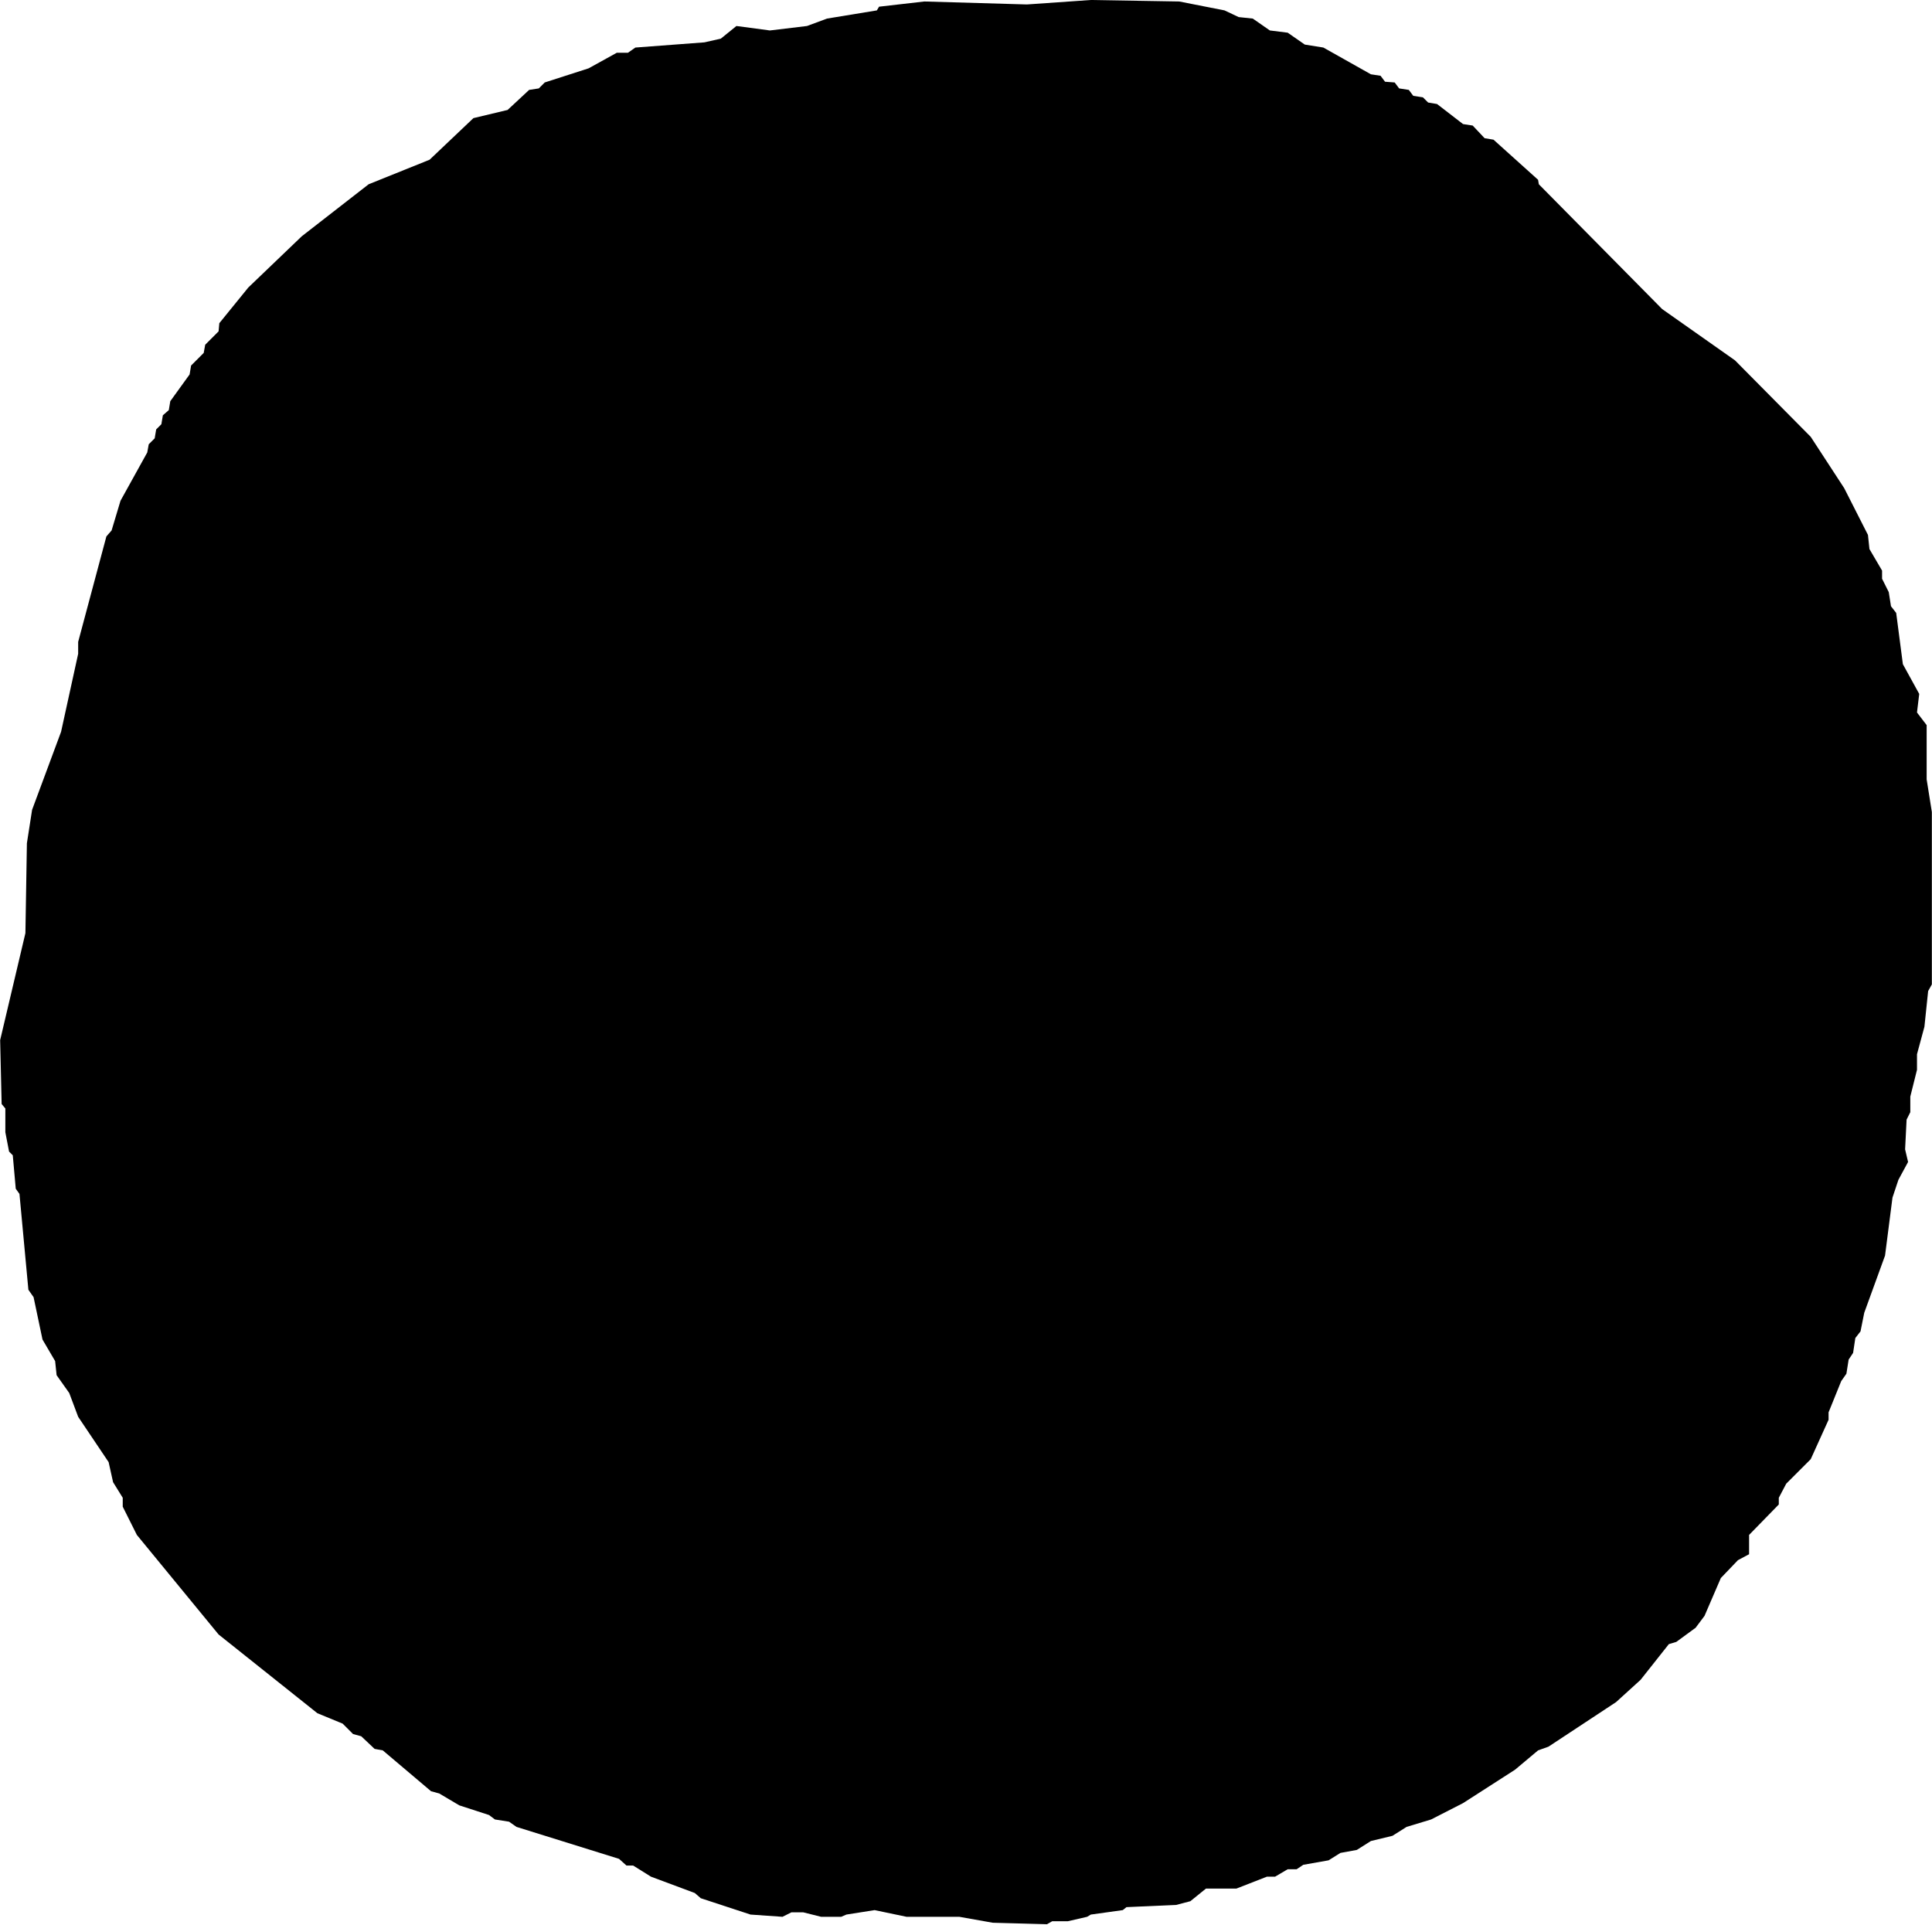
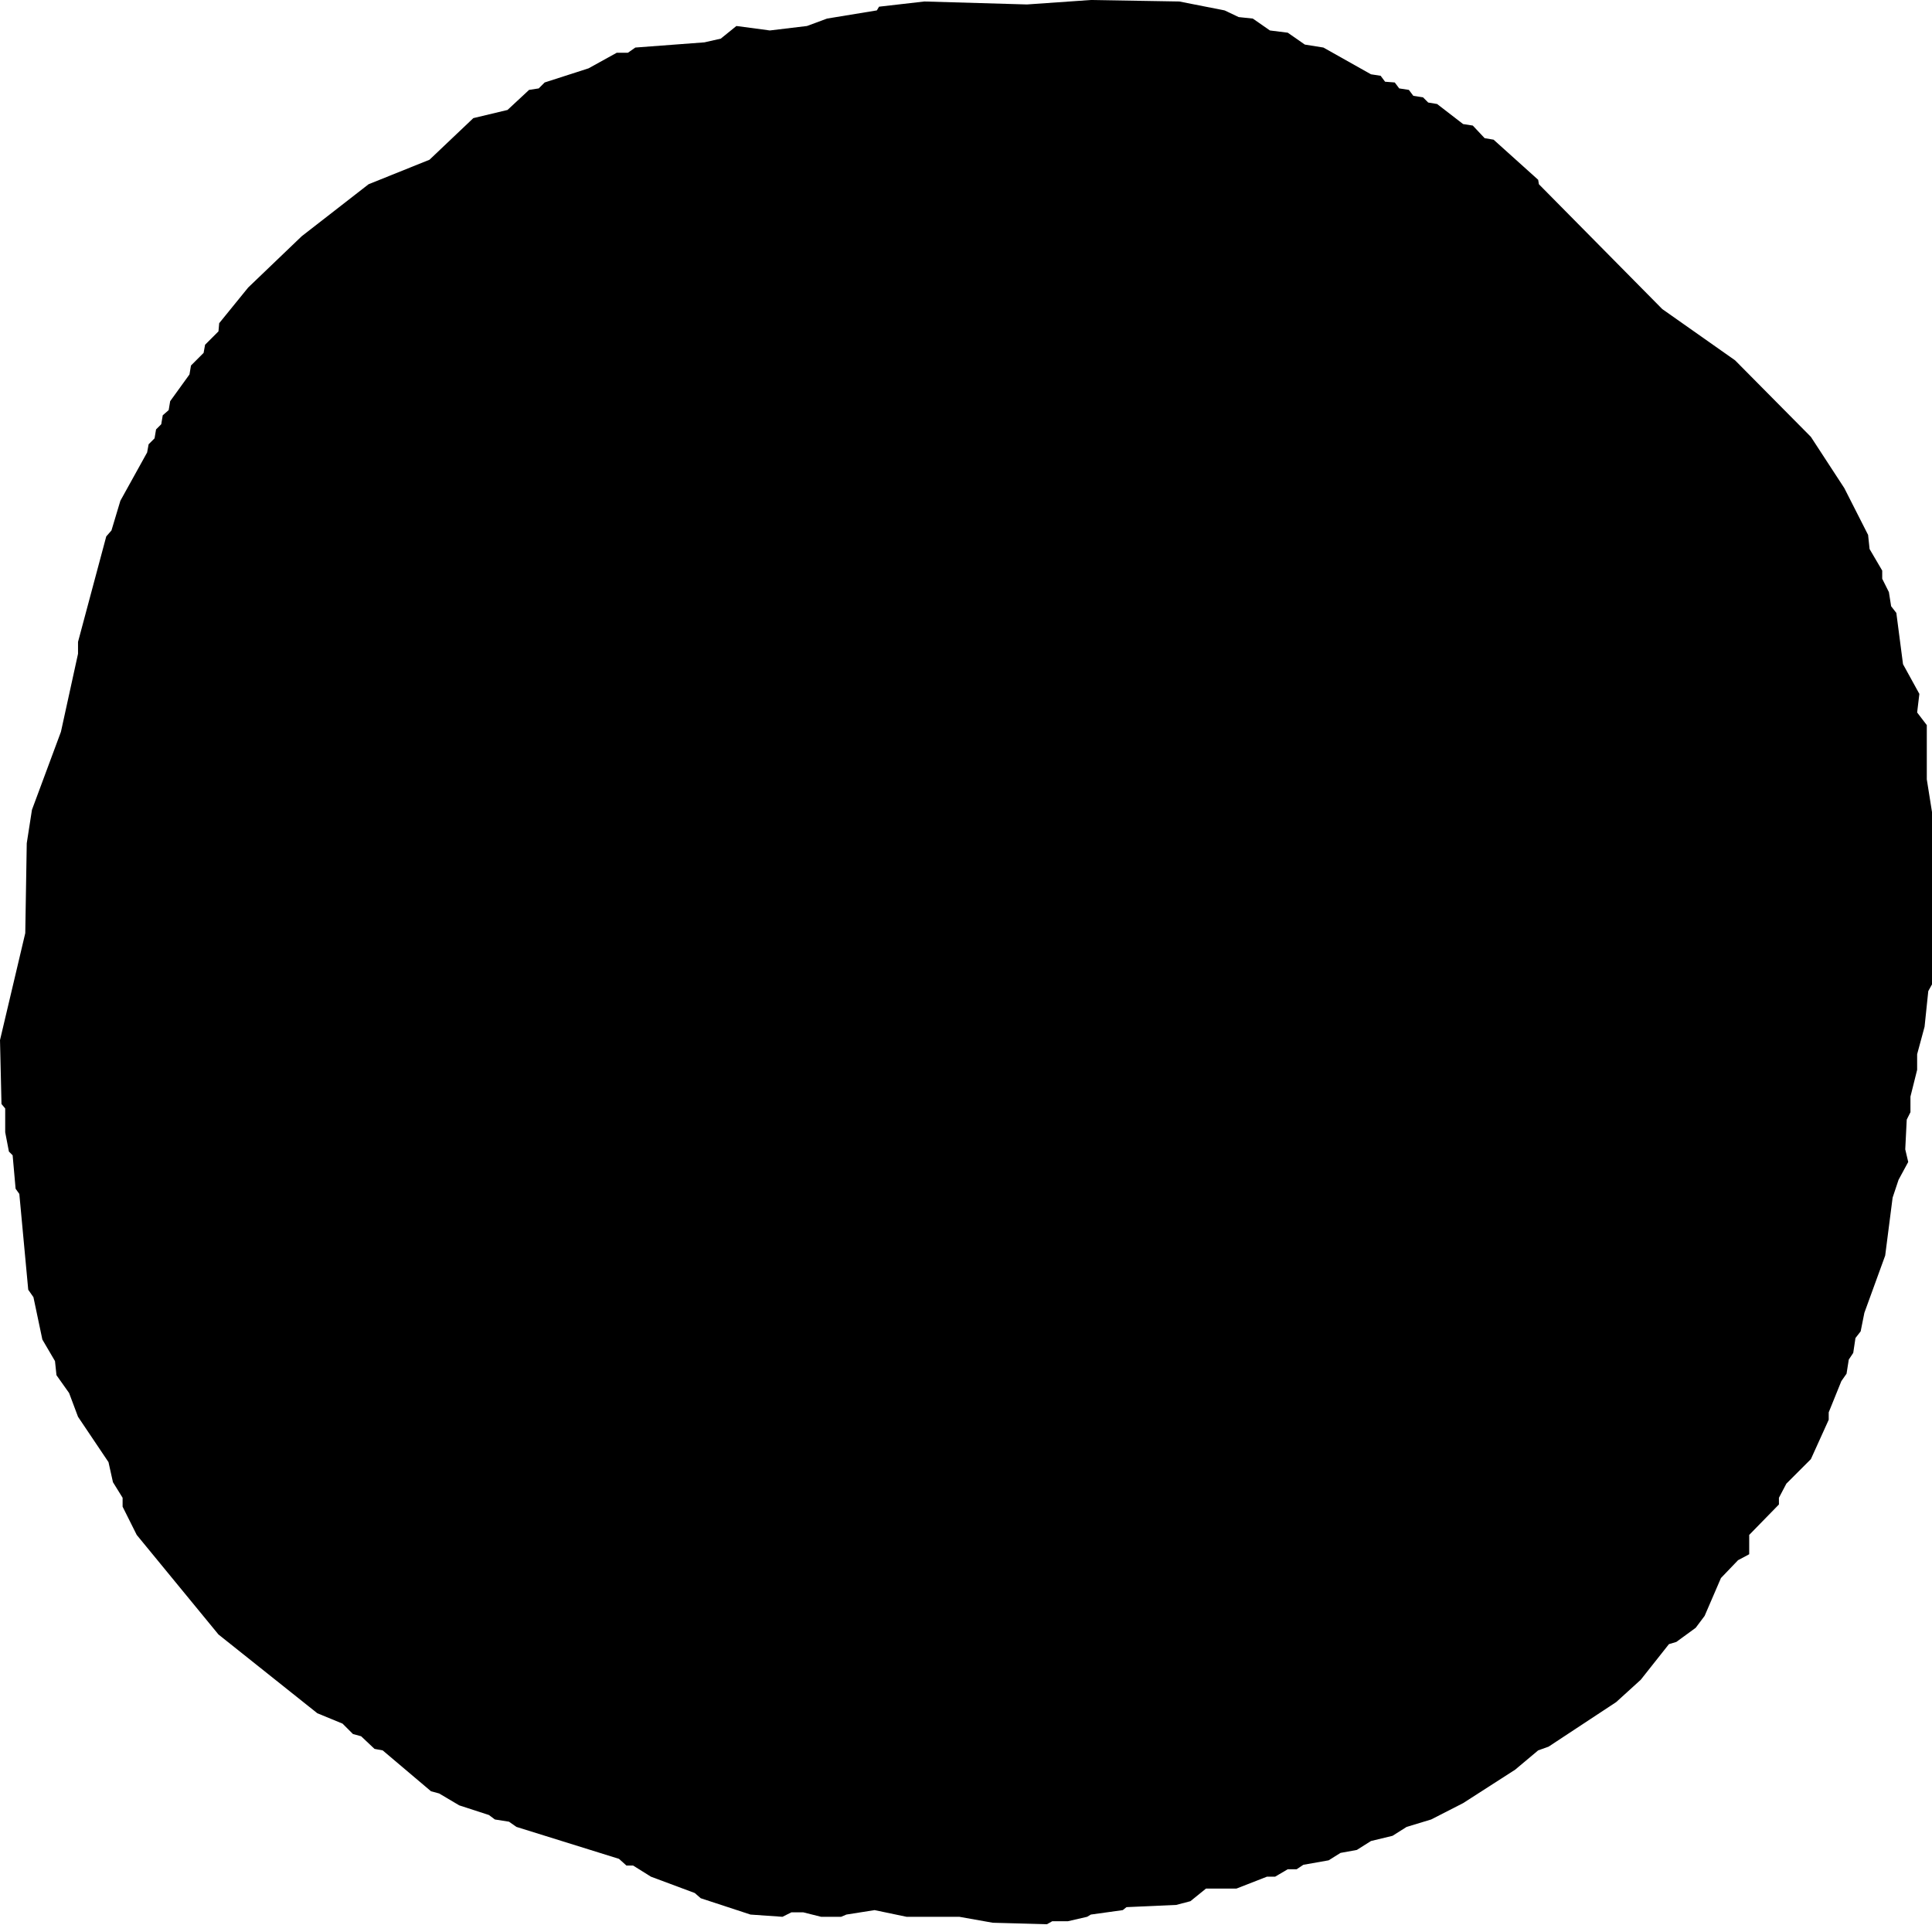
- <svg xmlns="http://www.w3.org/2000/svg" viewBox="0 0 260 259.04" width="260" height="259">
+ <svg xmlns="http://www.w3.org/2000/svg" preserveAspectRatio="none" viewBox="0 0 260 259.04" width="260" height="259">
  <path fill="#000" d="M164.8 1.4 L158.7 0.2 L146.8 0 L138.2 0.6 L124.4 0.2 L118.3 0.9 L118.0 1.4 L111.3 2.5 L108.6 3.5 L103.6 4.1 L99.1 3.5 L97.0 5.2 L94.8 5.7 L85.5 6.4 L84.5 7.1 L83.0 7.1 L79.2 9.2 L73.3 11.1 L72.5 11.9 L71.2 12.1 L68.3 14.8 L63.7 15.9 L57.8 21.5 L49.6 24.8 L40.6 31.8 L33.4 38.7 L29.5 43.5 L29.4 44.6 L27.6 46.4 L27.4 47.5 L25.7 49.2 L25.5 50.4 L22.9 54.0 L22.7 55.2 L21.9 55.9 L21.7 57.1 L21.0 57.8 L20.8 59.0 L20.0 59.8 L19.8 60.9 L16.2 67.4 L15.0 71.4 L14.3 72.2 L10.5 86.4 L10.5 88.0 L8.2 98.5 L4.3 109.0 L3.6 113.5 L3.4 125.6 L0 140.0 L0.2 148.6 L0.7 149.2 L0.7 152.4 L1.2 155.0 L1.7 155.5 L2.1 160.0 L2.6 160.7 L3.8 173.6 L4.5 174.6 L5.7 180.3 L7.4 183.2 L7.6 185.1 L9.3 187.5 L10.5 190.7 L14.6 196.8 L15.2 199.5 L16.5 201.6 L16.5 202.8 L18.4 206.6 L29.4 220.0 L42.7 230.6 L46.1 232.0 L47.5 233.4 L48.6 233.7 L50.4 235.4 L51.5 235.6 L58.0 241.1 L59.1 241.4 L61.8 243.0 L65.8 244.3 L66.6 244.9 L68.5 245.2 L69.5 245.9 L83.3 250.2 L84.3 251.1 L85.2 251.1 L87.6 252.6 L93.5 254.8 L94.3 255.5 L101.0 257.7 L105.3 258.0 L106.5 257.4 L108.1 257.4 L110.5 258.0 L113.2 258.0 L113.9 257.7 L117.7 257.1 L122.0 258.0 L129.1 258.0 L133.6 258.8 L140.9 259.0 L141.6 258.6 L143.7 258.6 L146.3 258.0 L146.8 257.7 L151.1 257.1 L151.6 256.7 L158.3 256.4 L160.2 255.9 L162.3 254.2 L166.4 254.2 L170.5 252.6 L171.6 252.6 L173.3 251.6 L174.5 251.6 L175.4 251.0 L178.8 250.4 L180.4 249.4 L182.6 249.0 L184.5 247.8 L187.4 247.1 L189.3 245.9 L192.6 244.9 L196.9 242.7 L203.9 238.2 L207.0 235.6 L208.4 235.1 L217.5 229.1 L220.8 226.1 L224.6 221.3 L225.6 221.0 L228.2 219.1 L229.4 217.5 L231.6 212.4 L233.9 210.0 L235.4 209.2 L235.4 206.6 L239.4 202.5 L239.4 201.6 L240.4 199.7 L243.7 196.4 L246.1 191.1 L246.1 190.1 L247.8 185.9 L248.5 184.9 L248.8 183.0 L249.4 182.1 L249.7 180.1 L250.4 179.2 L250.9 176.7 L253.7 169.0 L254.7 161.2 L255.5 158.8 L256.8 156.4 L256.4 154.7 L256.6 150.7 L257.1 149.7 L257.1 147.6 L258.0 144.0 L258.0 141.9 L259.0 138.2 L259.5 133.4 L260 132.5 L260 109.3 L259.3 104.9 L259.3 97.6 L258.0 95.9 L258.3 93.4 L256.1 89.4 L255.2 82.5 L254.5 81.6 L254.2 79.7 L253.3 77.9 L253.3 76.8 L251.6 73.9 L251.4 72.0 L248.2 65.7 L243.7 58.8 L233.5 48.5 L223.7 41.6 L207.1 24.8 L207.0 24.2 L201.0 18.8 L199.8 18.6 L198.2 16.9 L196.9 16.7 L193.4 14.0 L192.2 13.8 L191.5 13.1 L190.2 12.9 L189.6 12.1 L188.3 11.9 L187.7 11.1 L186.4 11.0 L185.8 10.2 L184.5 10.0 L178.1 6.4 L175.6 6.0 L173.3 4.4 L170.9 4.1 L168.6 2.5 L166.7 2.3 L164.8 1.4 Z" />
</svg>
